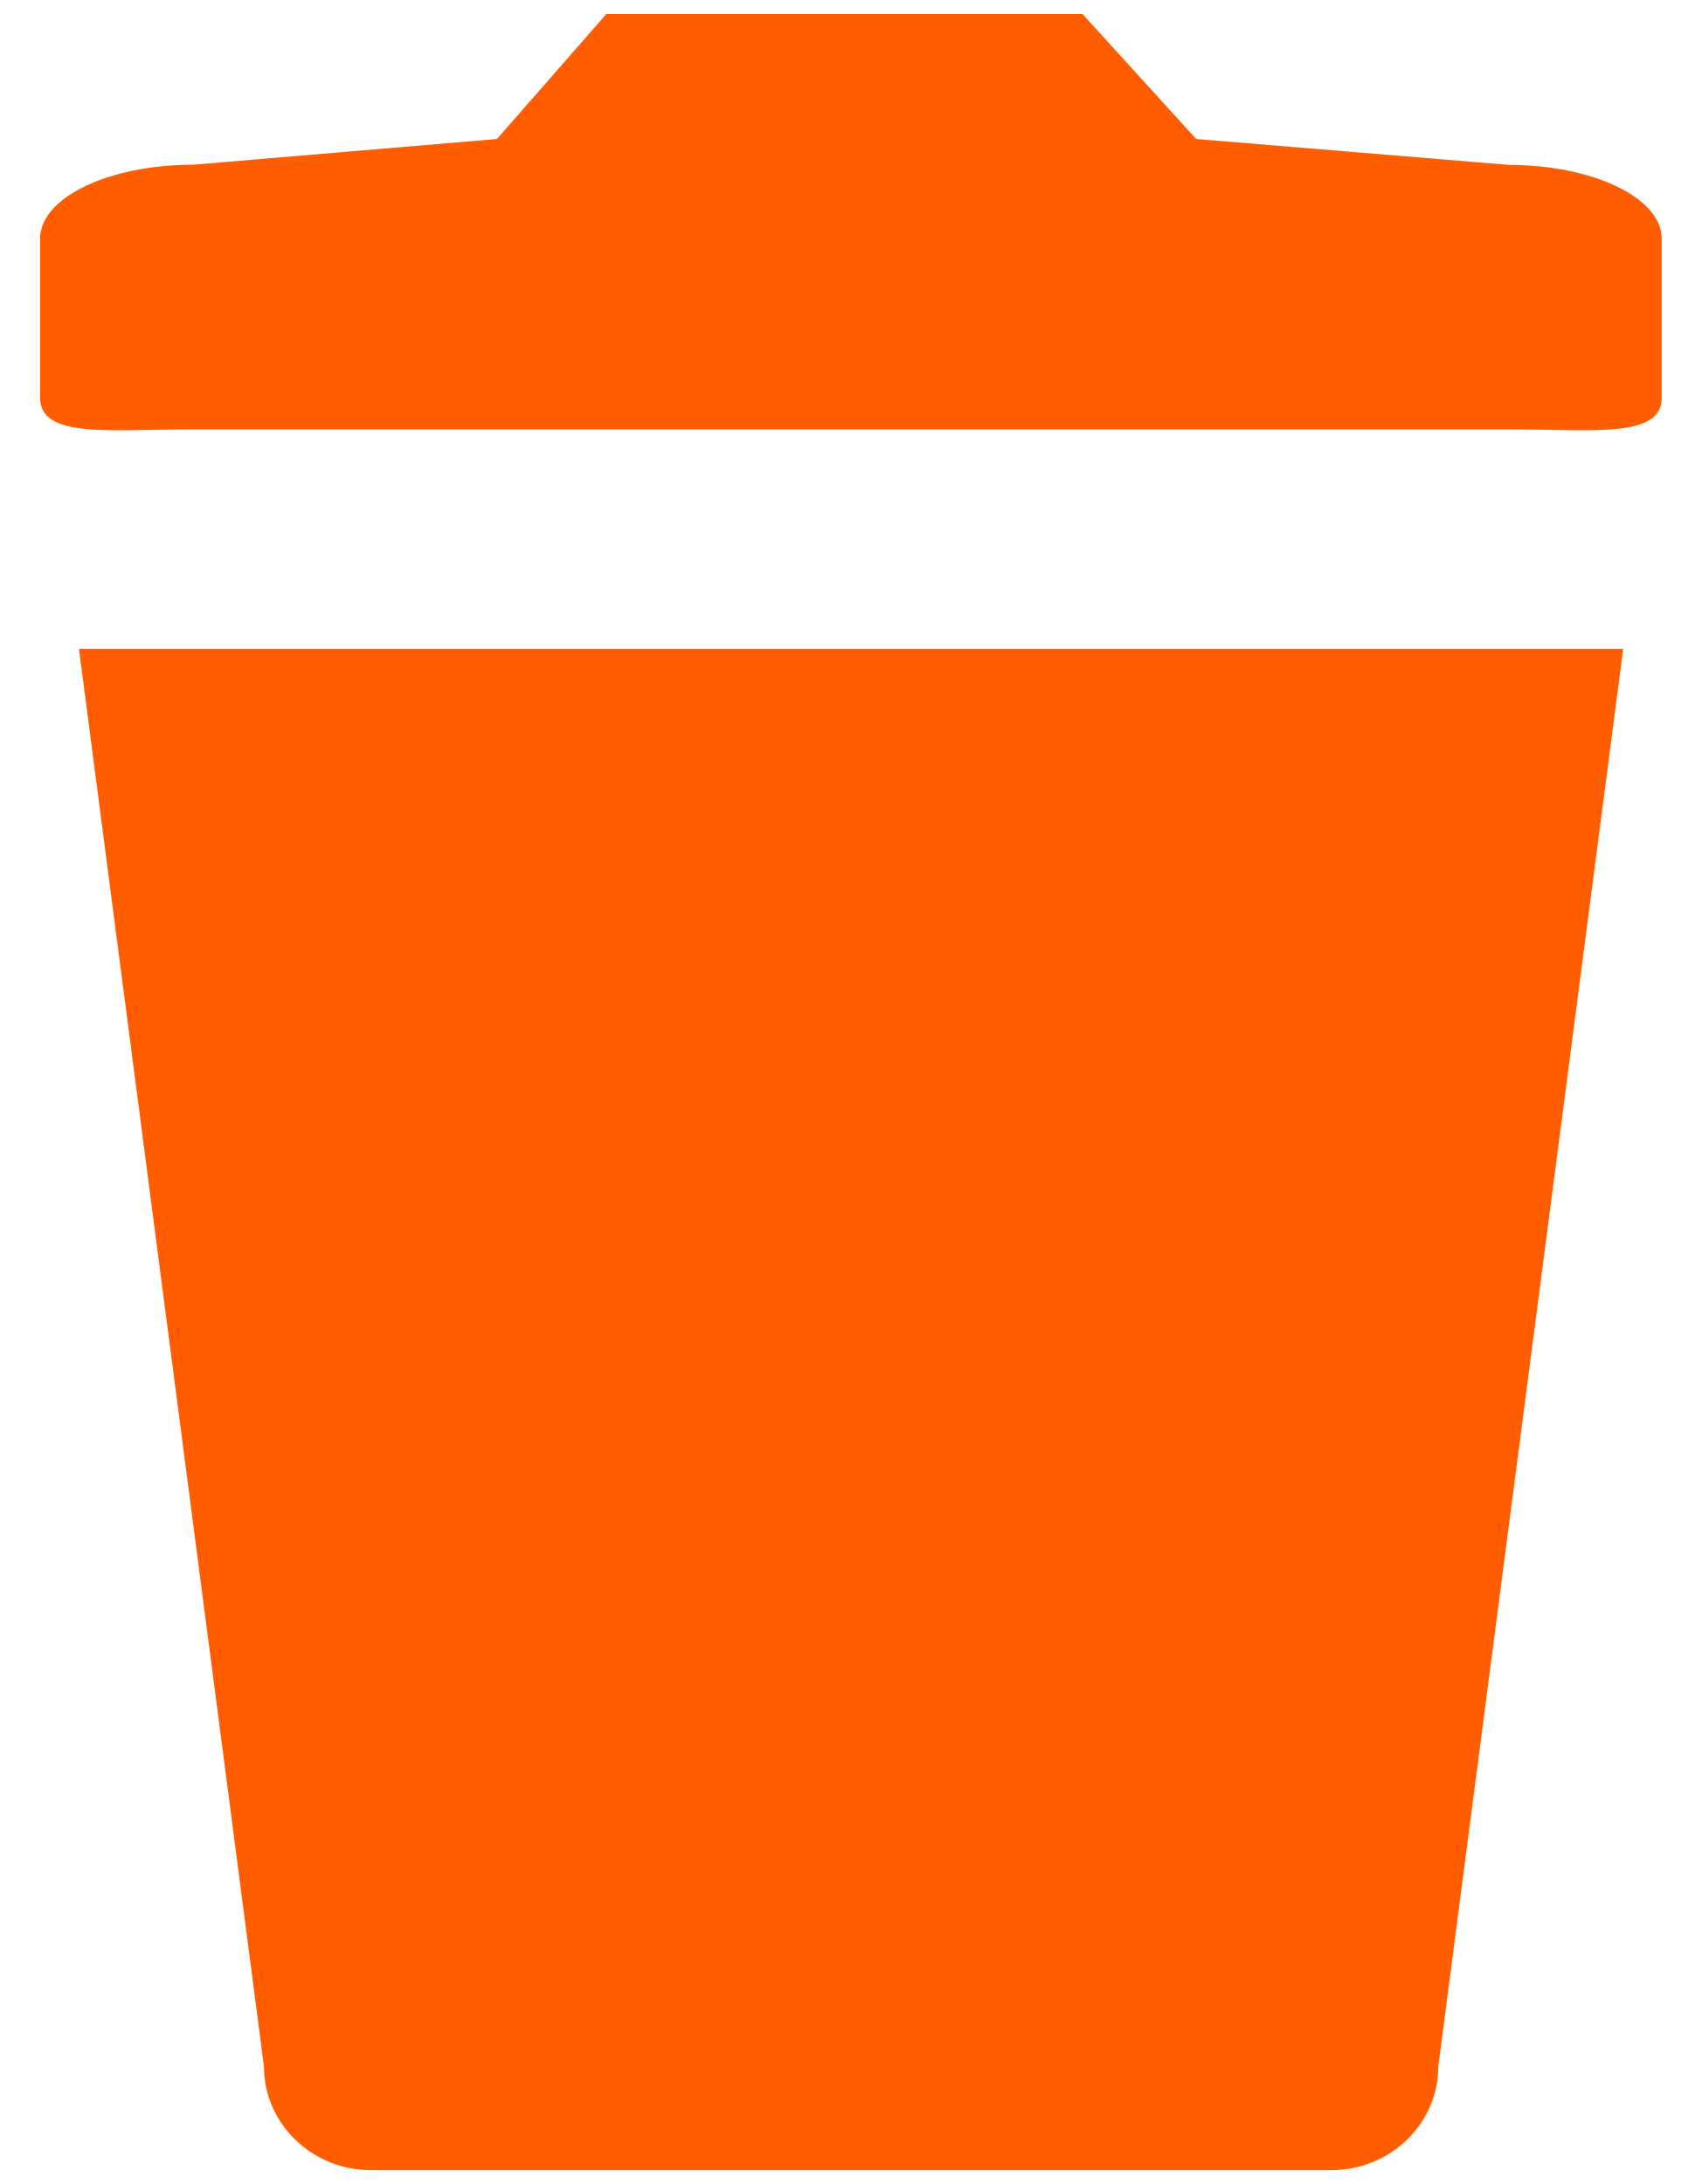
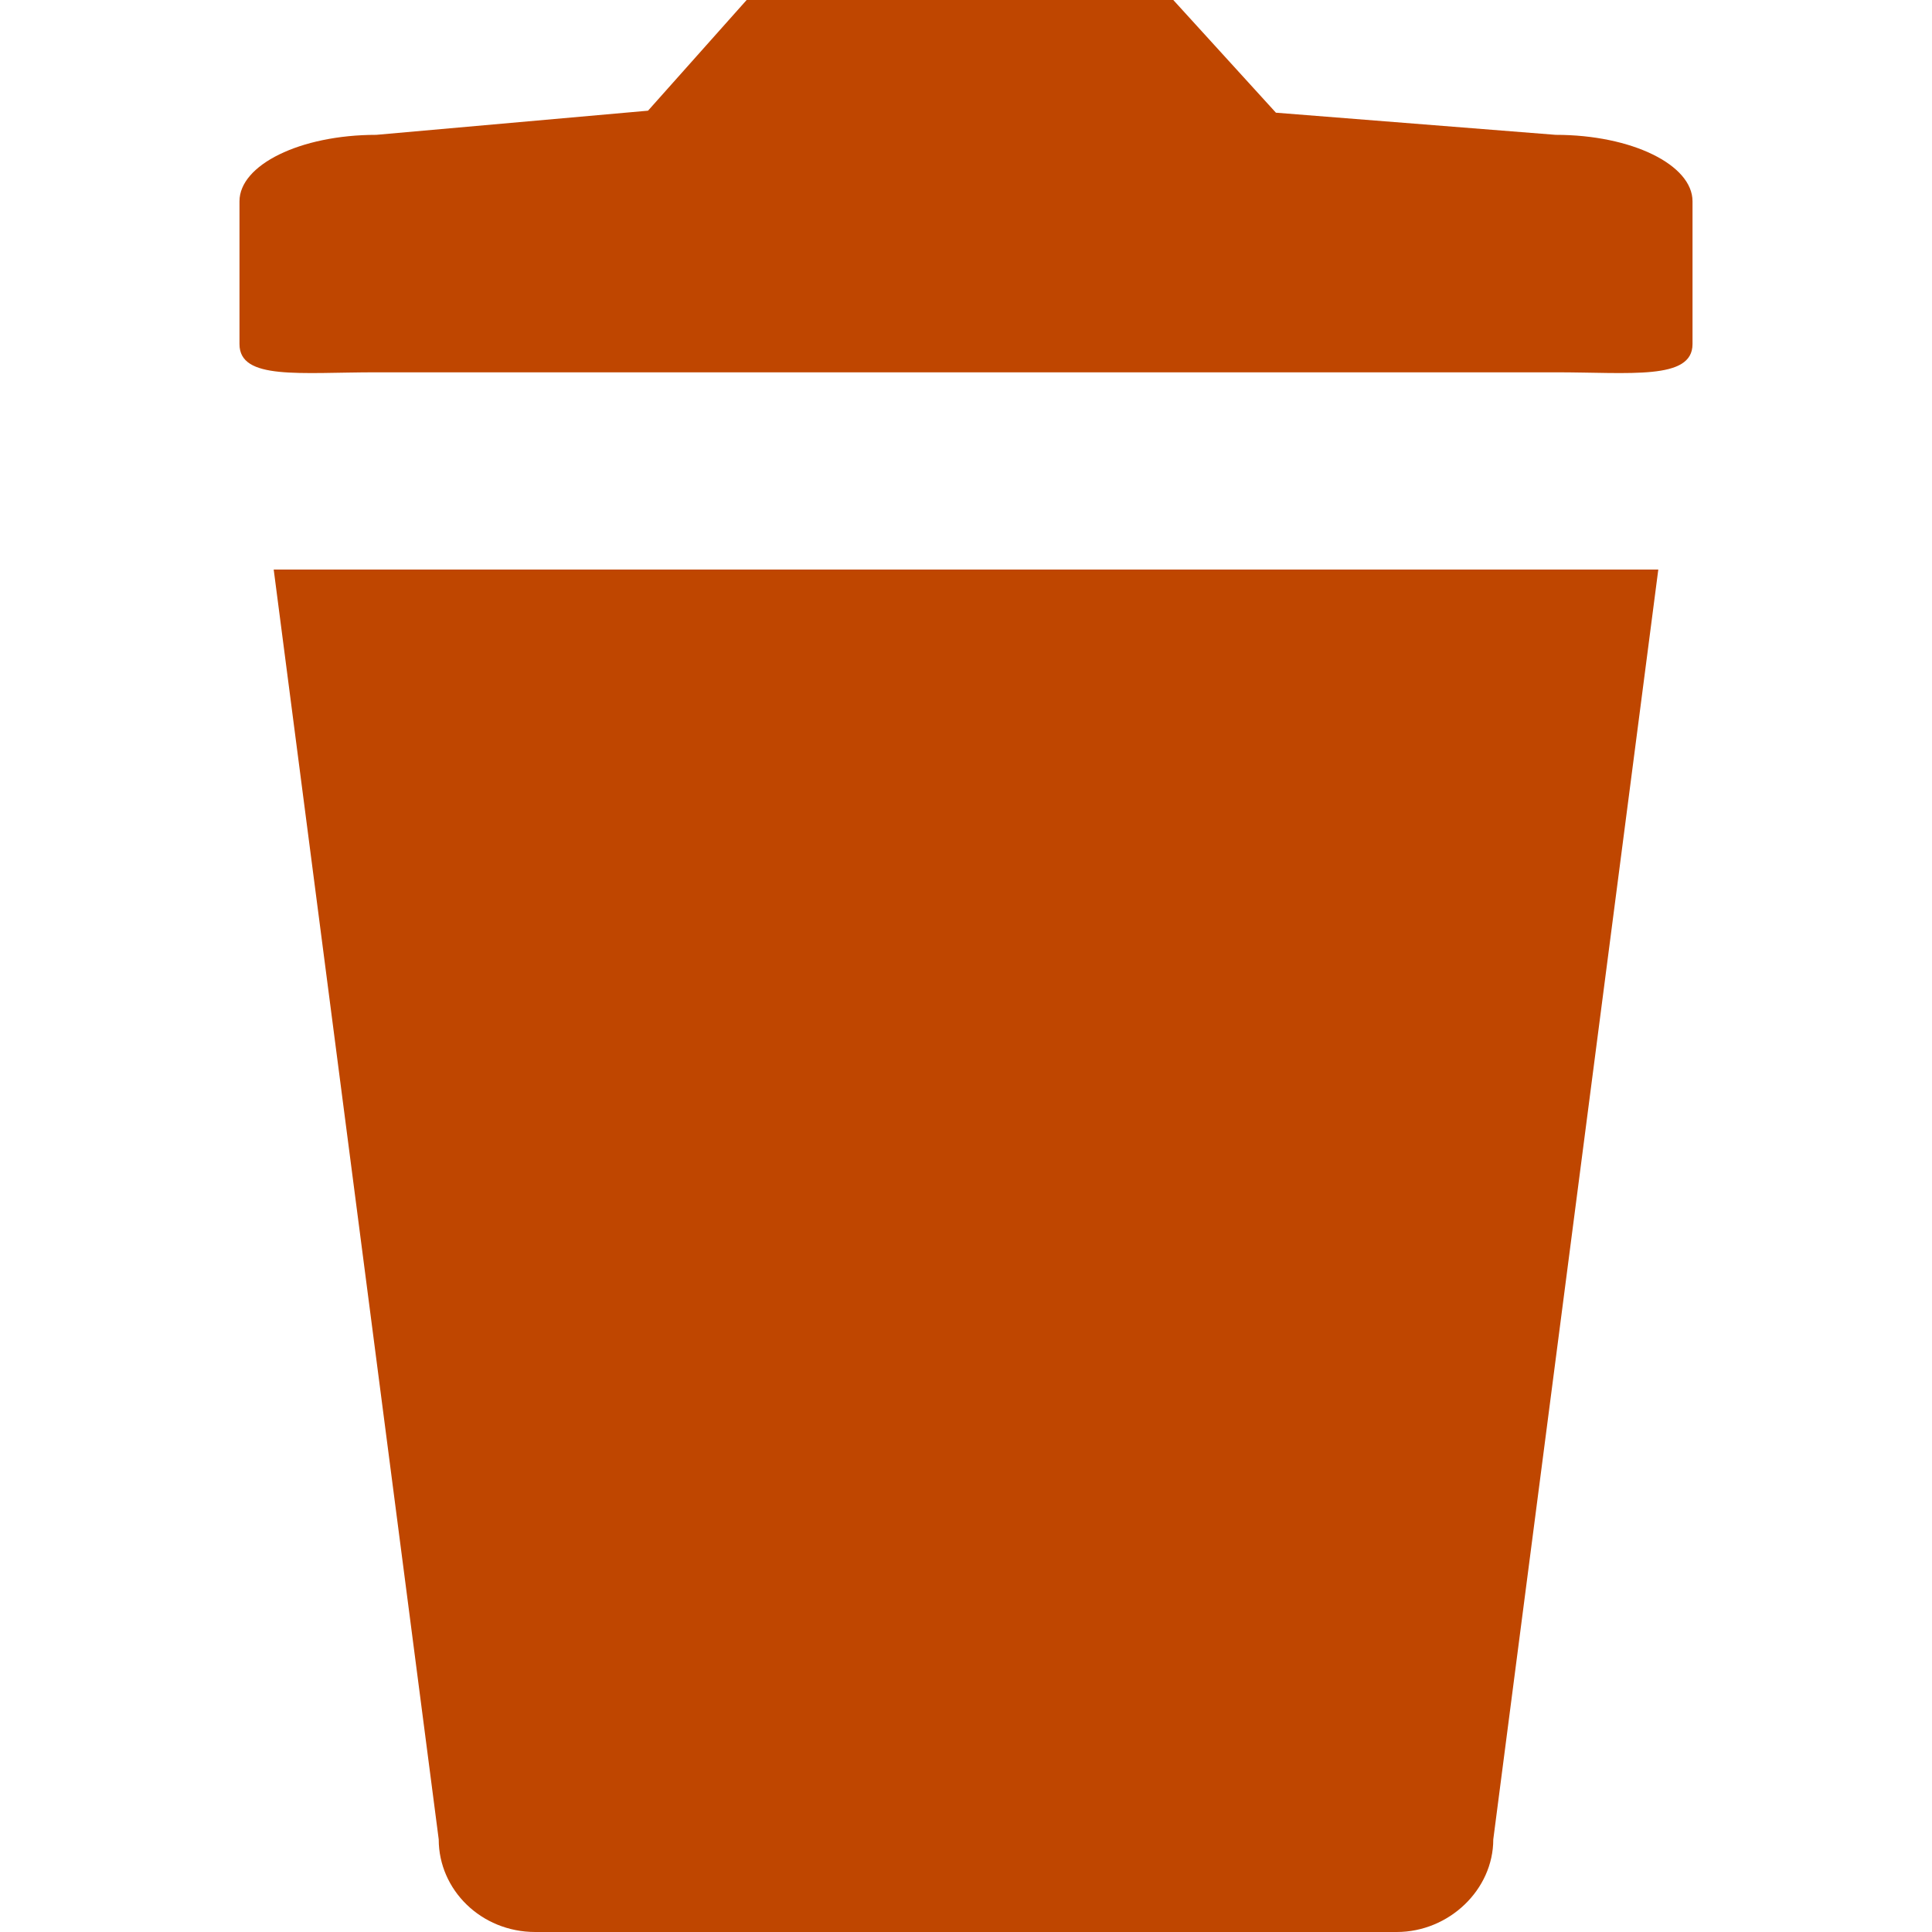
- <svg xmlns="http://www.w3.org/2000/svg" version="1.1" id="Layer_1" x="0px" y="0px" width="20.583px" height="26.416px" viewBox="0 0 20.583 26.416" enable-background="new 0 0 20.583 26.416" xml:space="preserve">
+ <svg xmlns="http://www.w3.org/2000/svg" version="1.1" id="Layer_1" x="0px" y="0px" viewBox="0 0 96 96" enable-background="new 0 0 96 96" xml:space="preserve">
  <g>
-     <path fill="#FF5D00" d="M0.955,7.849l2.237,17.145c0,0.691,0.58,1.254,1.291,1.254h5.811h5.809c0.711,0,1.291-0.561,1.291-1.254   L19.63,7.849H0.955z" />
-     <path fill="#FF5D00" d="M18.242,1.994c1.022,0,1.854,0.398,1.854,0.893V4.81c0,0.496-0.83,0.383-1.854,0.383H2.338   c-1.023,0-1.853,0.113-1.853-0.383V2.885c0-0.494,0.828-0.893,1.853-0.893L6.01,1.681l1.323-1.512h5.758l1.375,1.512L18.242,1.994z   " />
+     <path fill="#BF4600" d="M13.6,28.3l8.2,63.1c0,2.5,2.1,4.6,4.8,4.6H48h21.4c2.6,0,4.8-2.1,4.8-4.6l8.2-63.1H13.6z" />
+     <path fill="#BF4600" d="M77.3,6.7c3.8,0,6.8,1.5,6.8,3.3v7.1c0,1.8-3.1,1.4-6.8,1.4H18.7c-3.8,0-6.8,0.4-6.8-1.4V10   c0-1.8,3-3.3,6.8-3.3l13.5-1.2L37.1,0h21.2l5.1,5.6L77.3,6.7z" />
  </g>
</svg>
